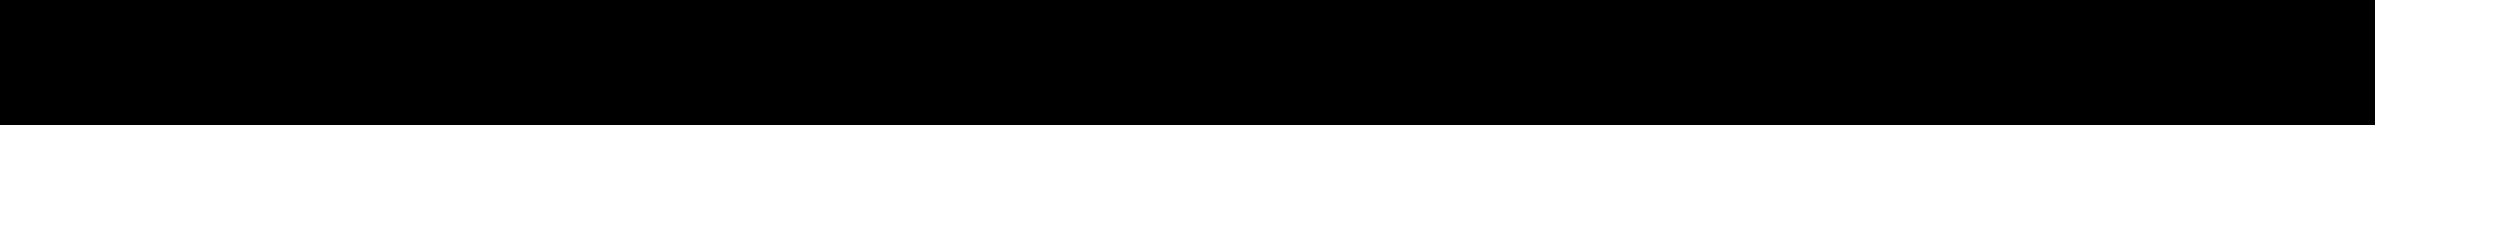
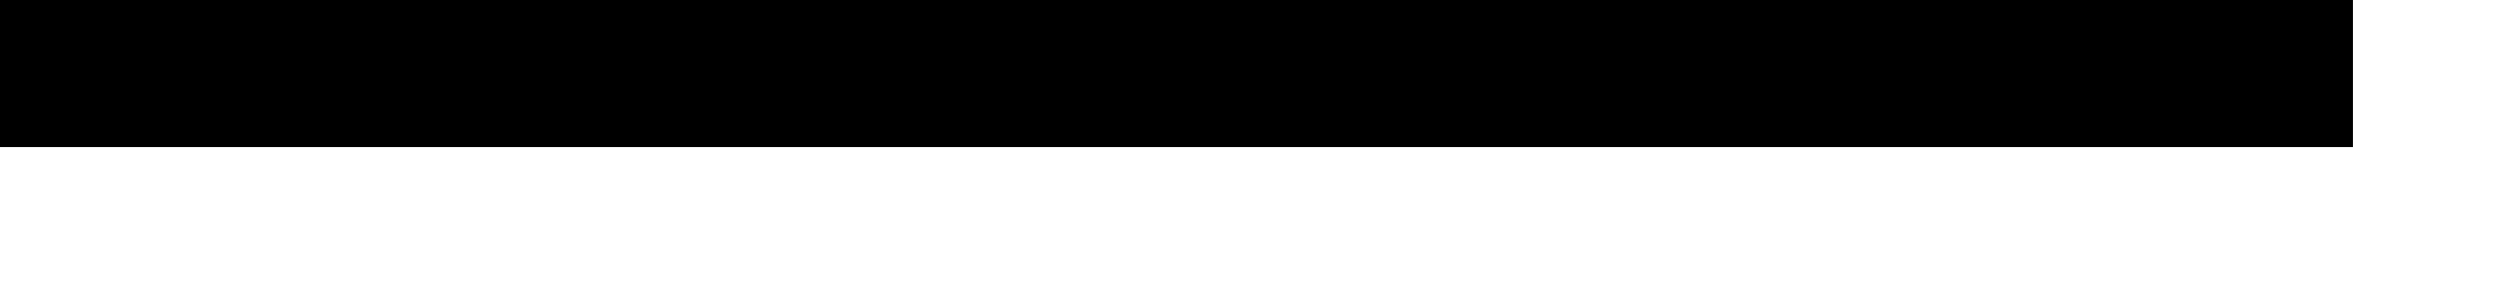
- <svg xmlns="http://www.w3.org/2000/svg" version="1.1" width="20px" height="2px">
-   <g transform="matrix(1 0 0 1 -17 -225 )">
-     <path d="M 17 225.5  L 36 225.5  " stroke-width="1" stroke="#000000" fill="none" />
+ <svg xmlns="http://www.w3.org/2000/svg" version="1.1" width="17px" height="2px">
+   <g transform="matrix(1 0 0 1 -225 -27 )">
+     <path d="M 225 27.5  L 241 27.5  " stroke-width="1" stroke="#000000" fill="none" />
  </g>
</svg>
